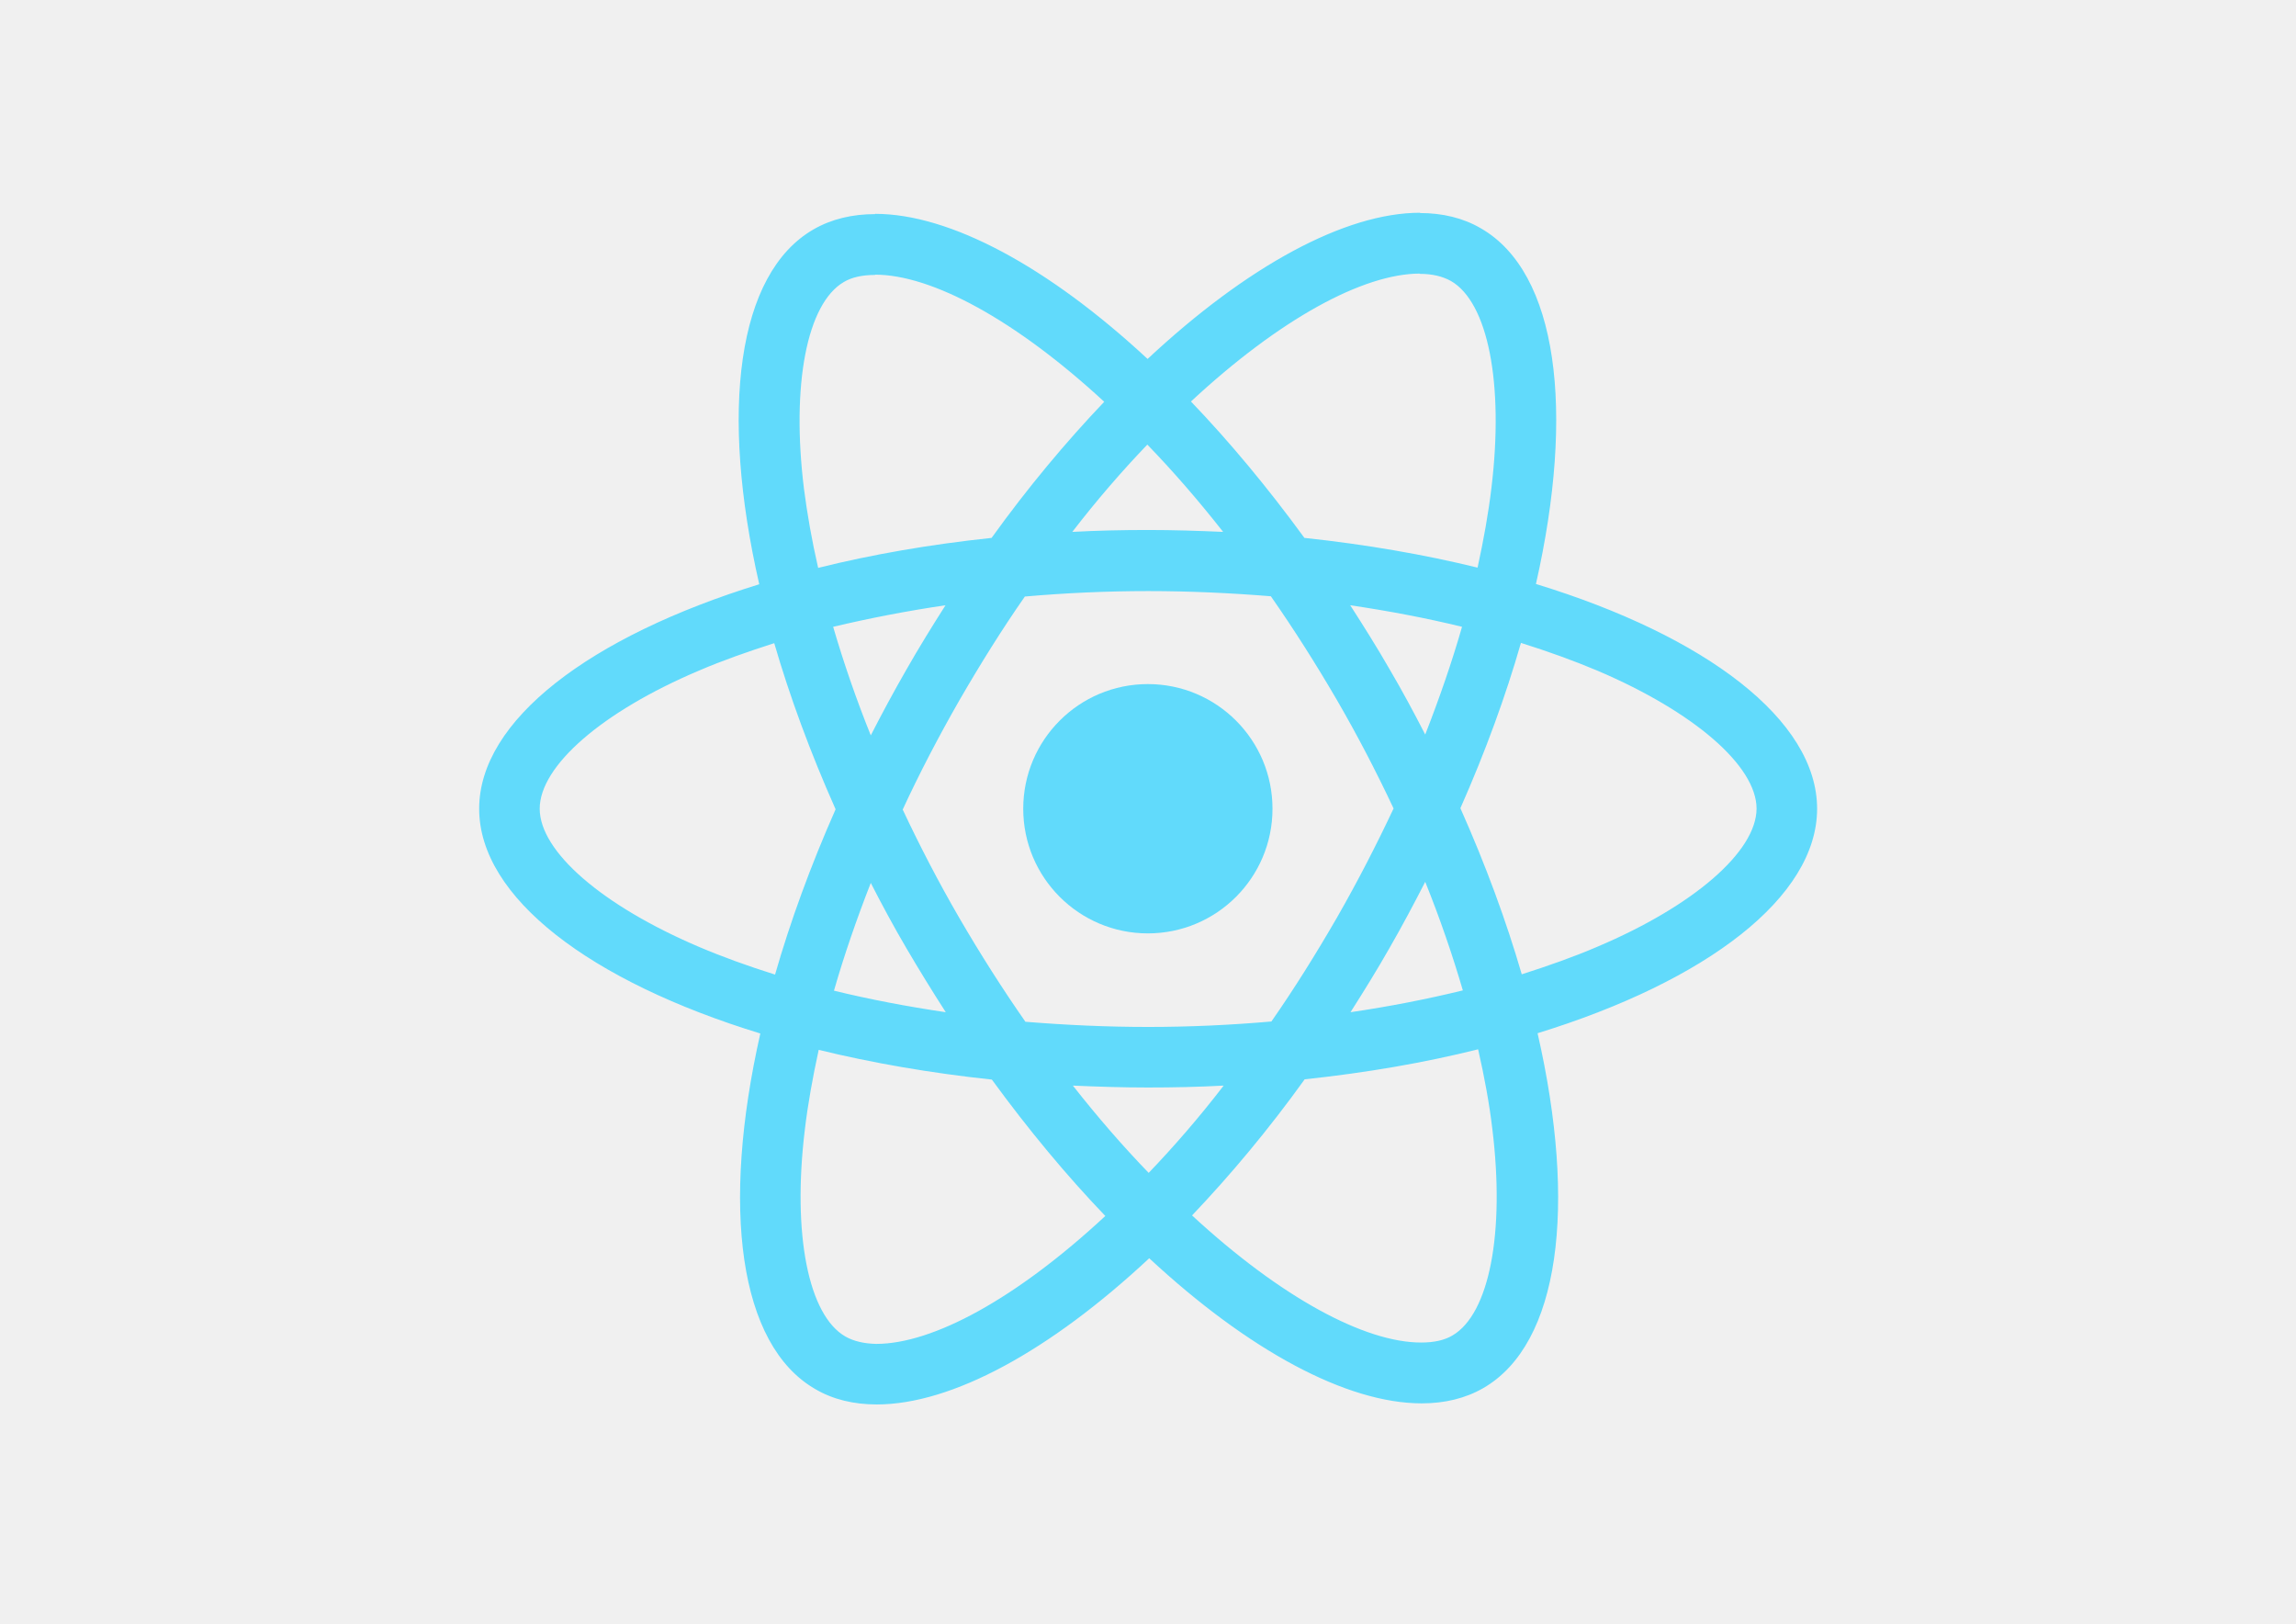
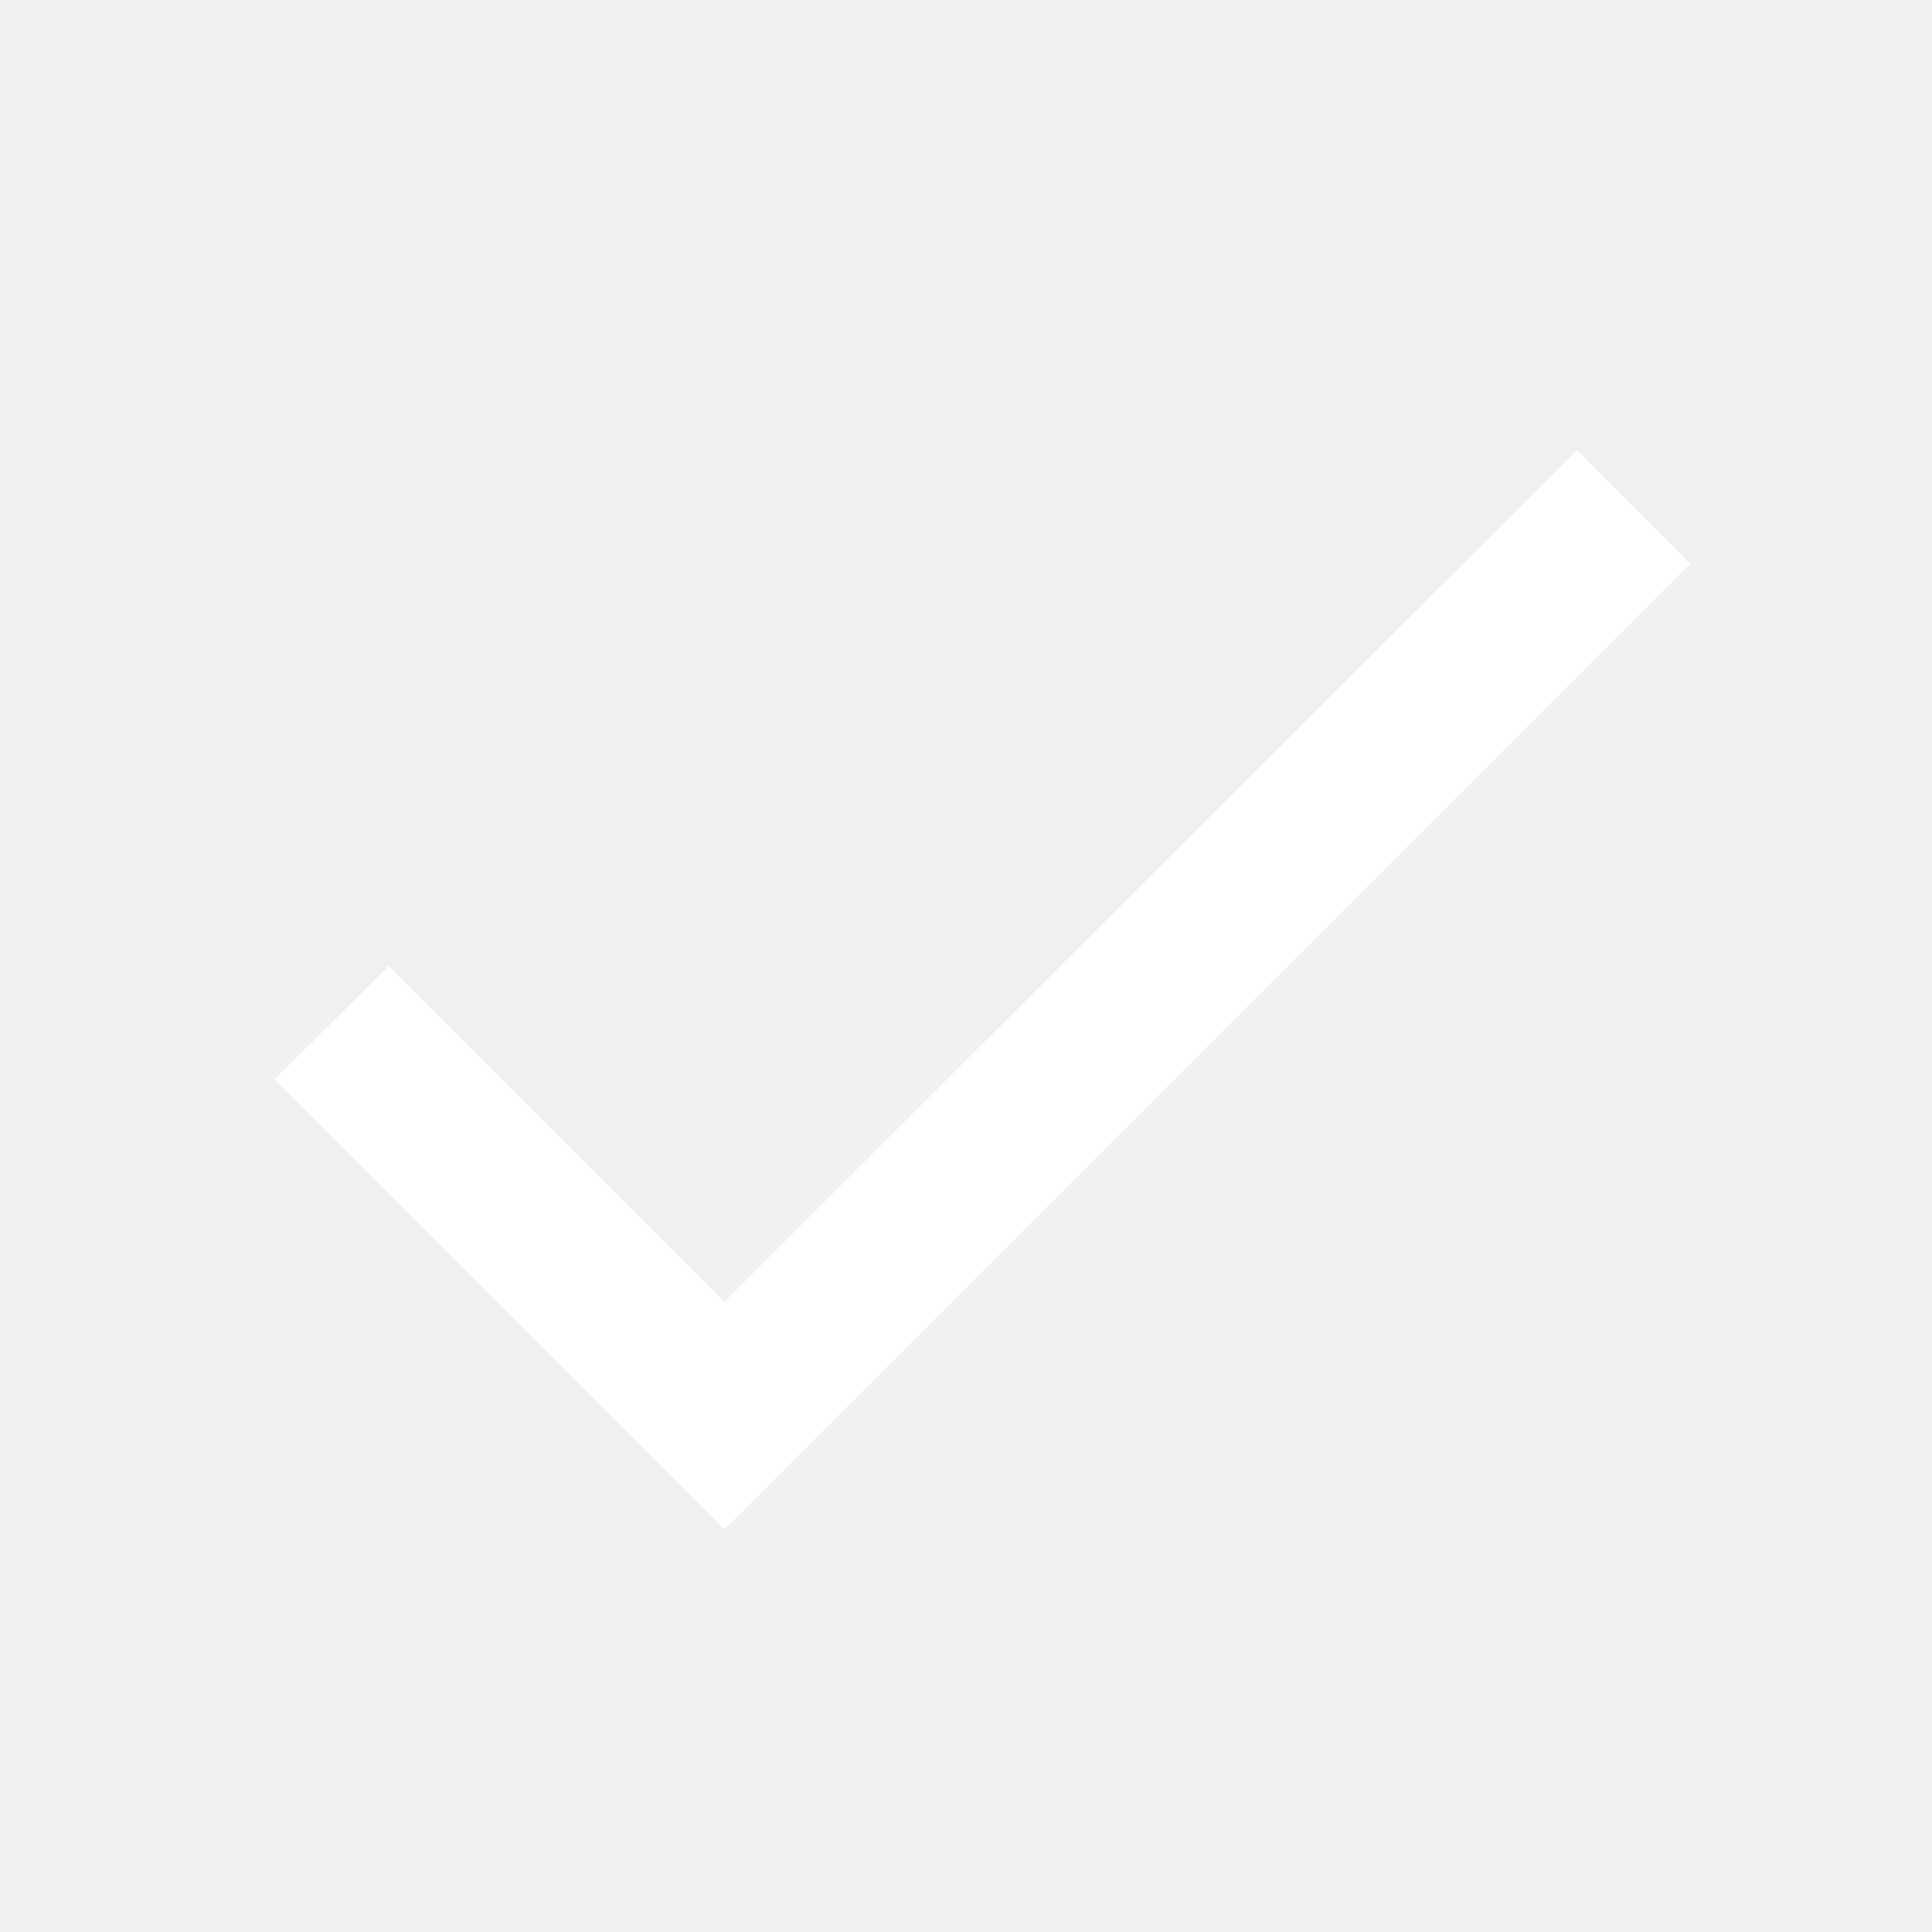
- <svg xmlns="http://www.w3.org/2000/svg" viewBox="0 0 841.9 595.3">
-   <g fill="#61DAFB">
-     <path d="M666.3 296.5c0-32.5-40.7-63.3-103.1-82.4 14.4-63.6 8-114.2-20.2-130.4-6.5-3.8-14.1-5.6-22.4-5.6v22.3c4.6 0 8.3.9 11.4 2.6 13.6 7.8 19.5 37.5 14.9 75.7-1.1 9.4-2.9 19.3-5.1 29.4-19.6-4.8-41-8.5-63.5-10.9-13.5-18.5-27.5-35.3-41.6-50 32.6-30.3 63.2-46.9 84-46.9V78c-27.5 0-63.5 19.6-99.9 53.6-36.4-33.8-72.4-53.2-99.9-53.2v22.3c20.7 0 51.4 16.5 84 46.6-14 14.7-28 31.4-41.3 49.9-22.6 2.4-44 6.1-63.6 11-2.3-10-4-19.7-5.2-29-4.7-38.2 1.1-67.9 14.6-75.8 3-1.8 6.9-2.6 11.5-2.6V78.5c-8.4 0-16 1.8-22.6 5.6-28.1 16.2-34.4 66.7-19.9 130.1-62.2 19.2-102.7 49.9-102.7 82.3 0 32.5 40.7 63.3 103.1 82.4-14.4 63.6-8 114.2 20.2 130.4 6.5 3.8 14.1 5.6 22.5 5.6 27.5 0 63.5-19.6 99.9-53.6 36.4 33.8 72.4 53.2 99.9 53.2 8.4 0 16-1.8 22.6-5.6 28.1-16.2 34.4-66.7 19.9-130.1 62-19.1 102.5-49.9 102.5-82.3zm-130.2-66.7c-3.7 12.9-8.3 26.2-13.5 39.5-4.1-8-8.4-16-13.1-24-4.6-8-9.5-15.8-14.4-23.4 14.2 2.1 27.9 4.7 41 7.9zm-45.8 106.5c-7.8 13.5-15.8 26.3-24.1 38.2-14.9 1.3-30 2-45.2 2-15.1 0-30.2-.7-45-1.9-8.3-11.9-16.4-24.6-24.2-38-7.6-13.1-14.5-26.4-20.8-39.8 6.2-13.4 13.2-26.8 20.7-39.9 7.8-13.5 15.8-26.3 24.1-38.2 14.9-1.3 30-2 45.2-2 15.1 0 30.2.7 45 1.9 8.3 11.9 16.4 24.6 24.2 38 7.6 13.1 14.5 26.4 20.8 39.8-6.3 13.4-13.2 26.8-20.7 39.9zm32.3-13c5.4 13.4 10 26.8 13.8 39.8-13.1 3.2-26.9 5.9-41.2 8 4.9-7.7 9.8-15.6 14.4-23.7 4.6-8 8.9-16.1 13-24.1zM421.2 430c-9.3-9.6-18.6-20.3-27.8-32 9 .4 18.2.7 27.5.7 9.4 0 18.7-.2 27.8-.7-9 11.7-18.3 22.4-27.5 32zm-74.4-58.9c-14.2-2.1-27.9-4.7-41-7.9 3.7-12.9 8.3-26.2 13.5-39.5 4.1 8 8.4 16 13.1 24 4.7 8 9.5 15.8 14.4 23.4zM420.7 163c9.3 9.6 18.6 20.3 27.8 32-9-.4-18.2-.7-27.5-.7-9.4 0-18.7.2-27.8.7 9-11.7 18.3-22.4 27.5-32zm-74 58.9c-4.9 7.7-9.8 15.6-14.4 23.7-4.6 8-8.9 16-13 24-5.4-13.4-10-26.8-13.8-39.8 13.1-3.1 26.9-5.8 41.2-7.9zm-90.5 125.2c-35.4-15.1-58.3-34.9-58.3-50.6 0-15.7 22.9-35.6 58.3-50.6 8.6-3.7 18-7 27.7-10.1 5.7 19.6 13.2 40 22.5 60.9-9.2 20.8-16.6 41.1-22.2 60.6-9.9-3.1-19.3-6.5-28-10.2zM310 490c-13.6-7.8-19.5-37.5-14.9-75.7 1.1-9.4 2.9-19.3 5.1-29.4 19.6 4.8 41 8.5 63.5 10.9 13.5 18.5 27.5 35.3 41.6 50-32.6 30.3-63.2 46.9-84 46.9-4.5-.1-8.3-1-11.3-2.7zm237.2-76.2c4.7 38.2-1.1 67.9-14.6 75.8-3 1.8-6.9 2.6-11.5 2.6-20.7 0-51.4-16.5-84-46.6 14-14.7 28-31.4 41.3-49.9 22.6-2.4 44-6.1 63.6-11 2.3 10.1 4.1 19.8 5.2 29.1zm38.5-66.7c-8.6 3.7-18 7-27.7 10.1-5.7-19.6-13.2-40-22.5-60.9 9.2-20.8 16.6-41.1 22.2-60.6 9.9 3.1 19.3 6.5 28.1 10.2 35.4 15.1 58.3 34.9 58.3 50.6-.1 15.7-23 35.6-58.4 50.6zM320.8 78.4z" />
-     <circle cx="420.9" cy="296.5" r="45.7" />
-     <path d="M520.5 78.1z" />
-   </g>
+ <svg xmlns="http://www.w3.org/2000/svg" fill="#fff" height="24" viewBox="0 0 24 24" width="24">
+   <path d="M0 0h24v24H0z" fill="none" />
+   <path d="M9 16.17L4.83 12l-1.42 1.41L9 19 21 7l-1.41-1.41z" />
</svg>
